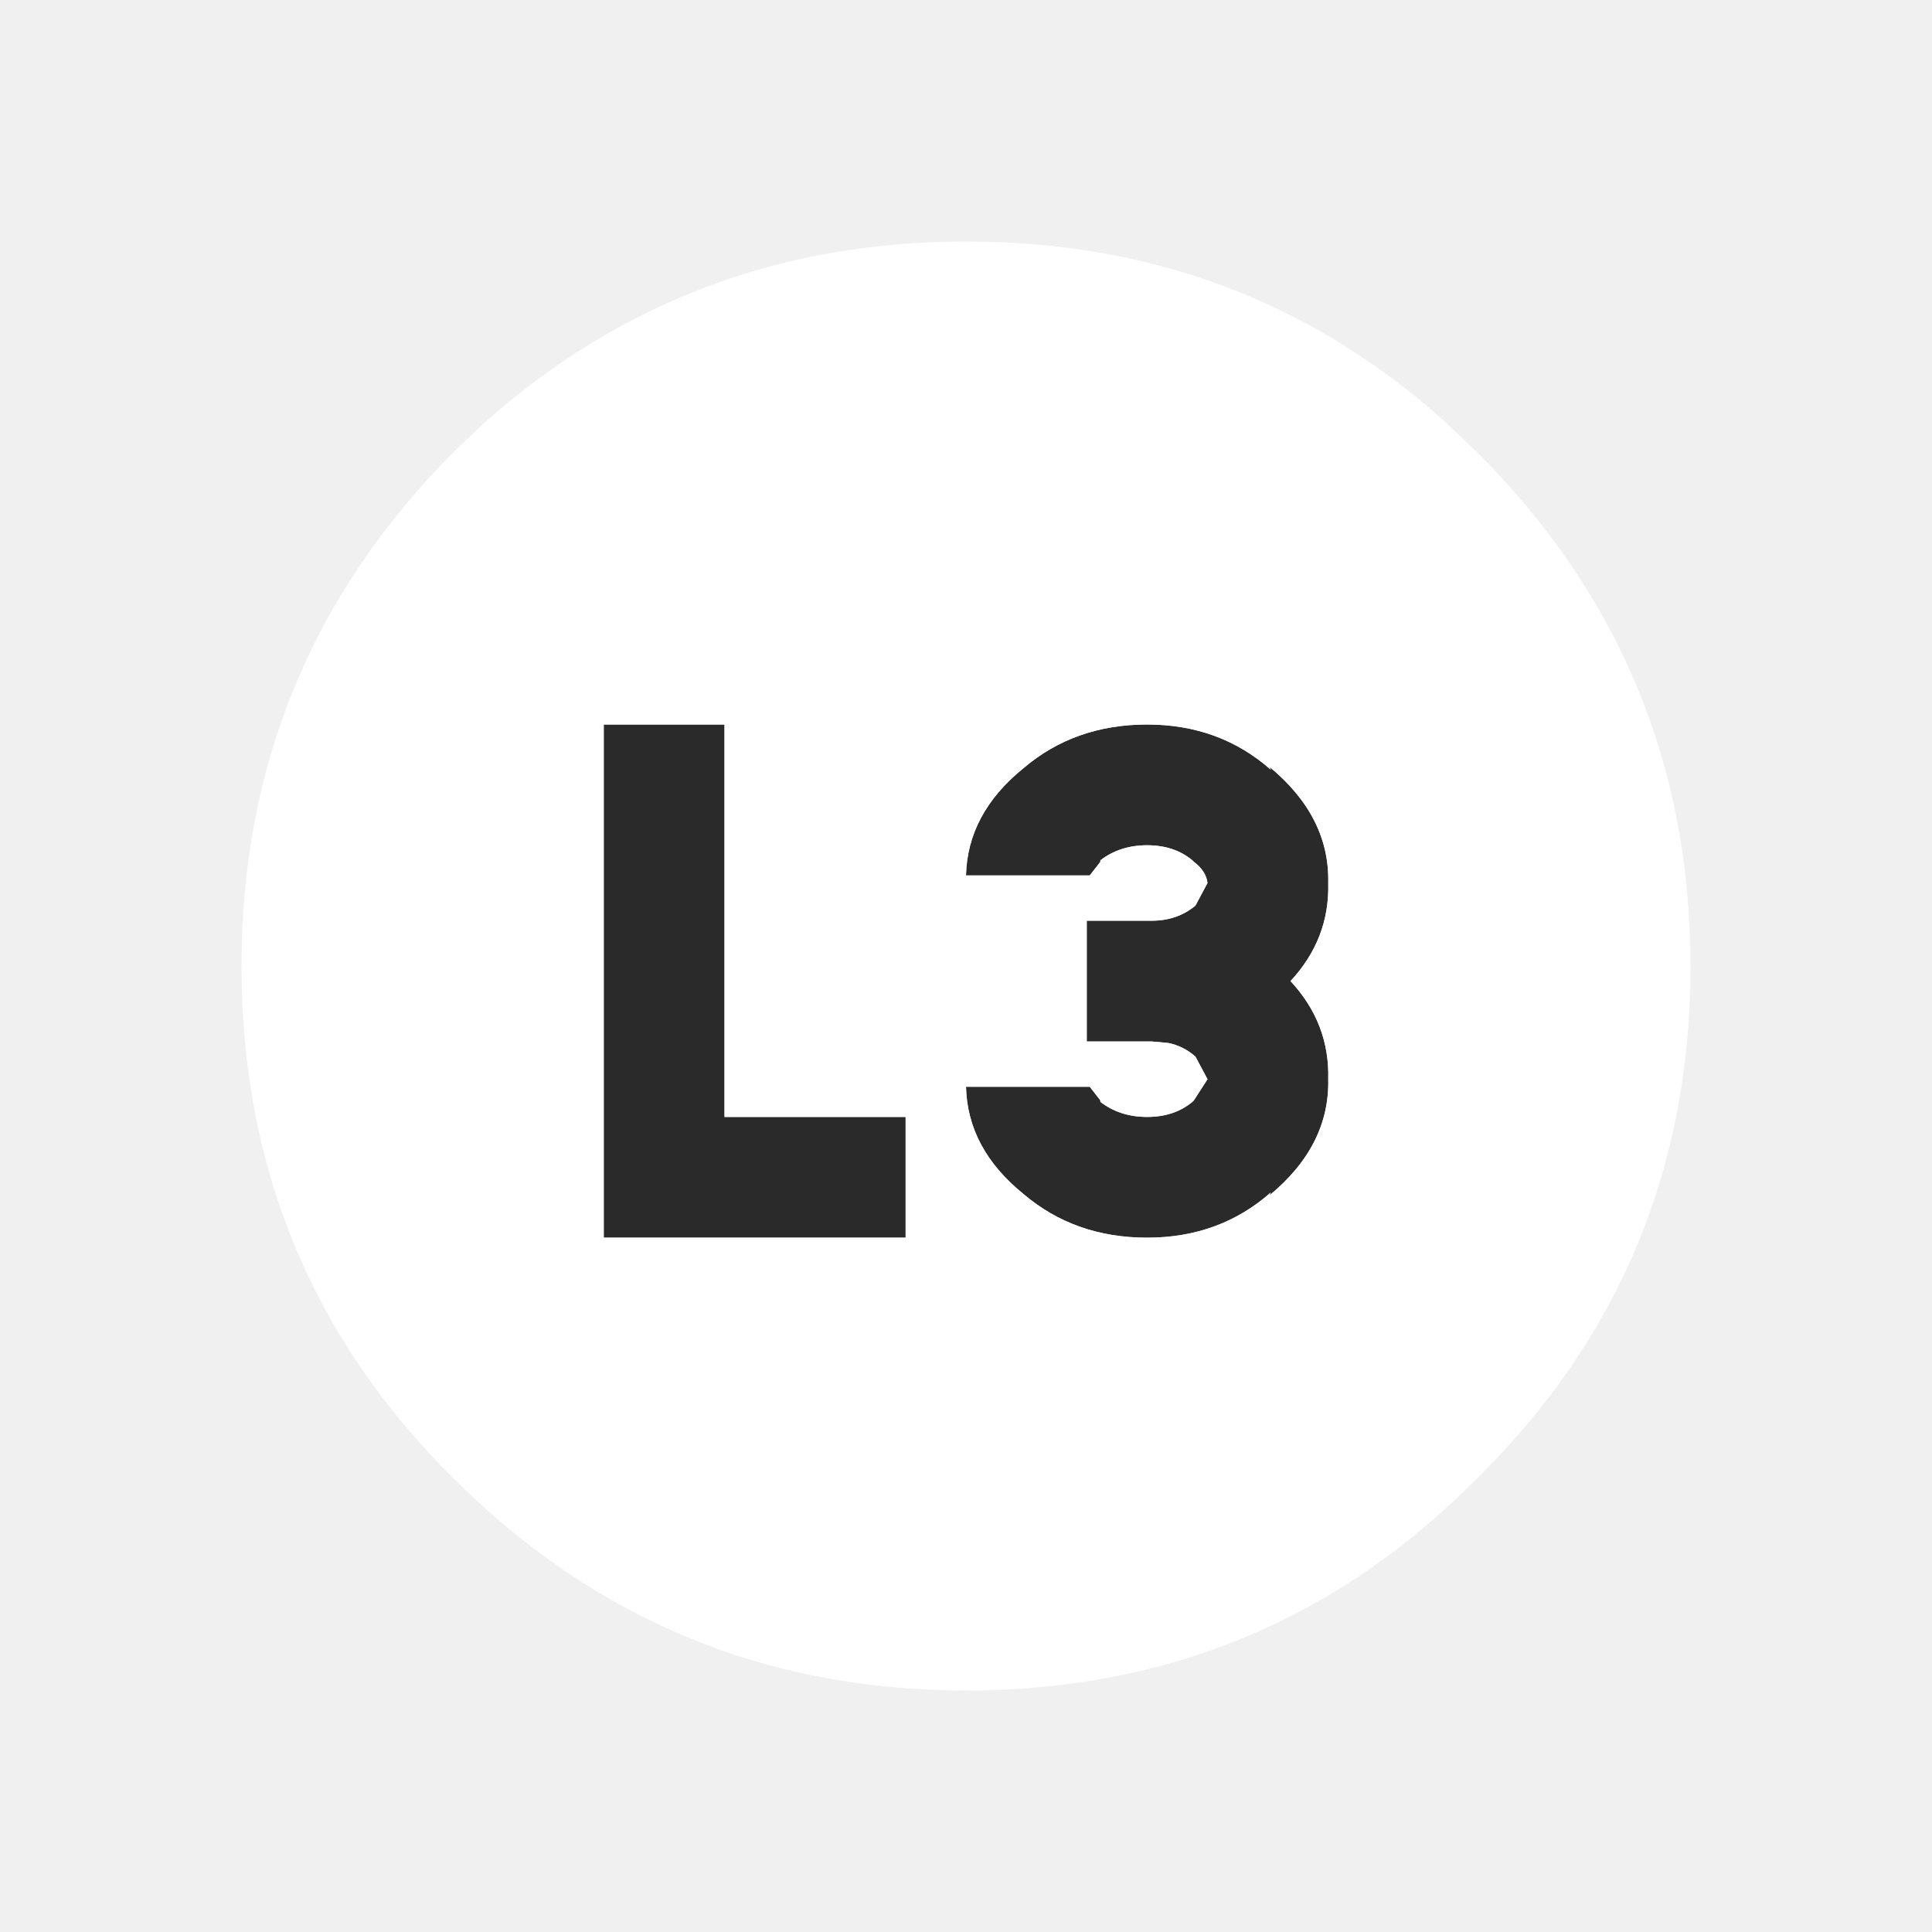
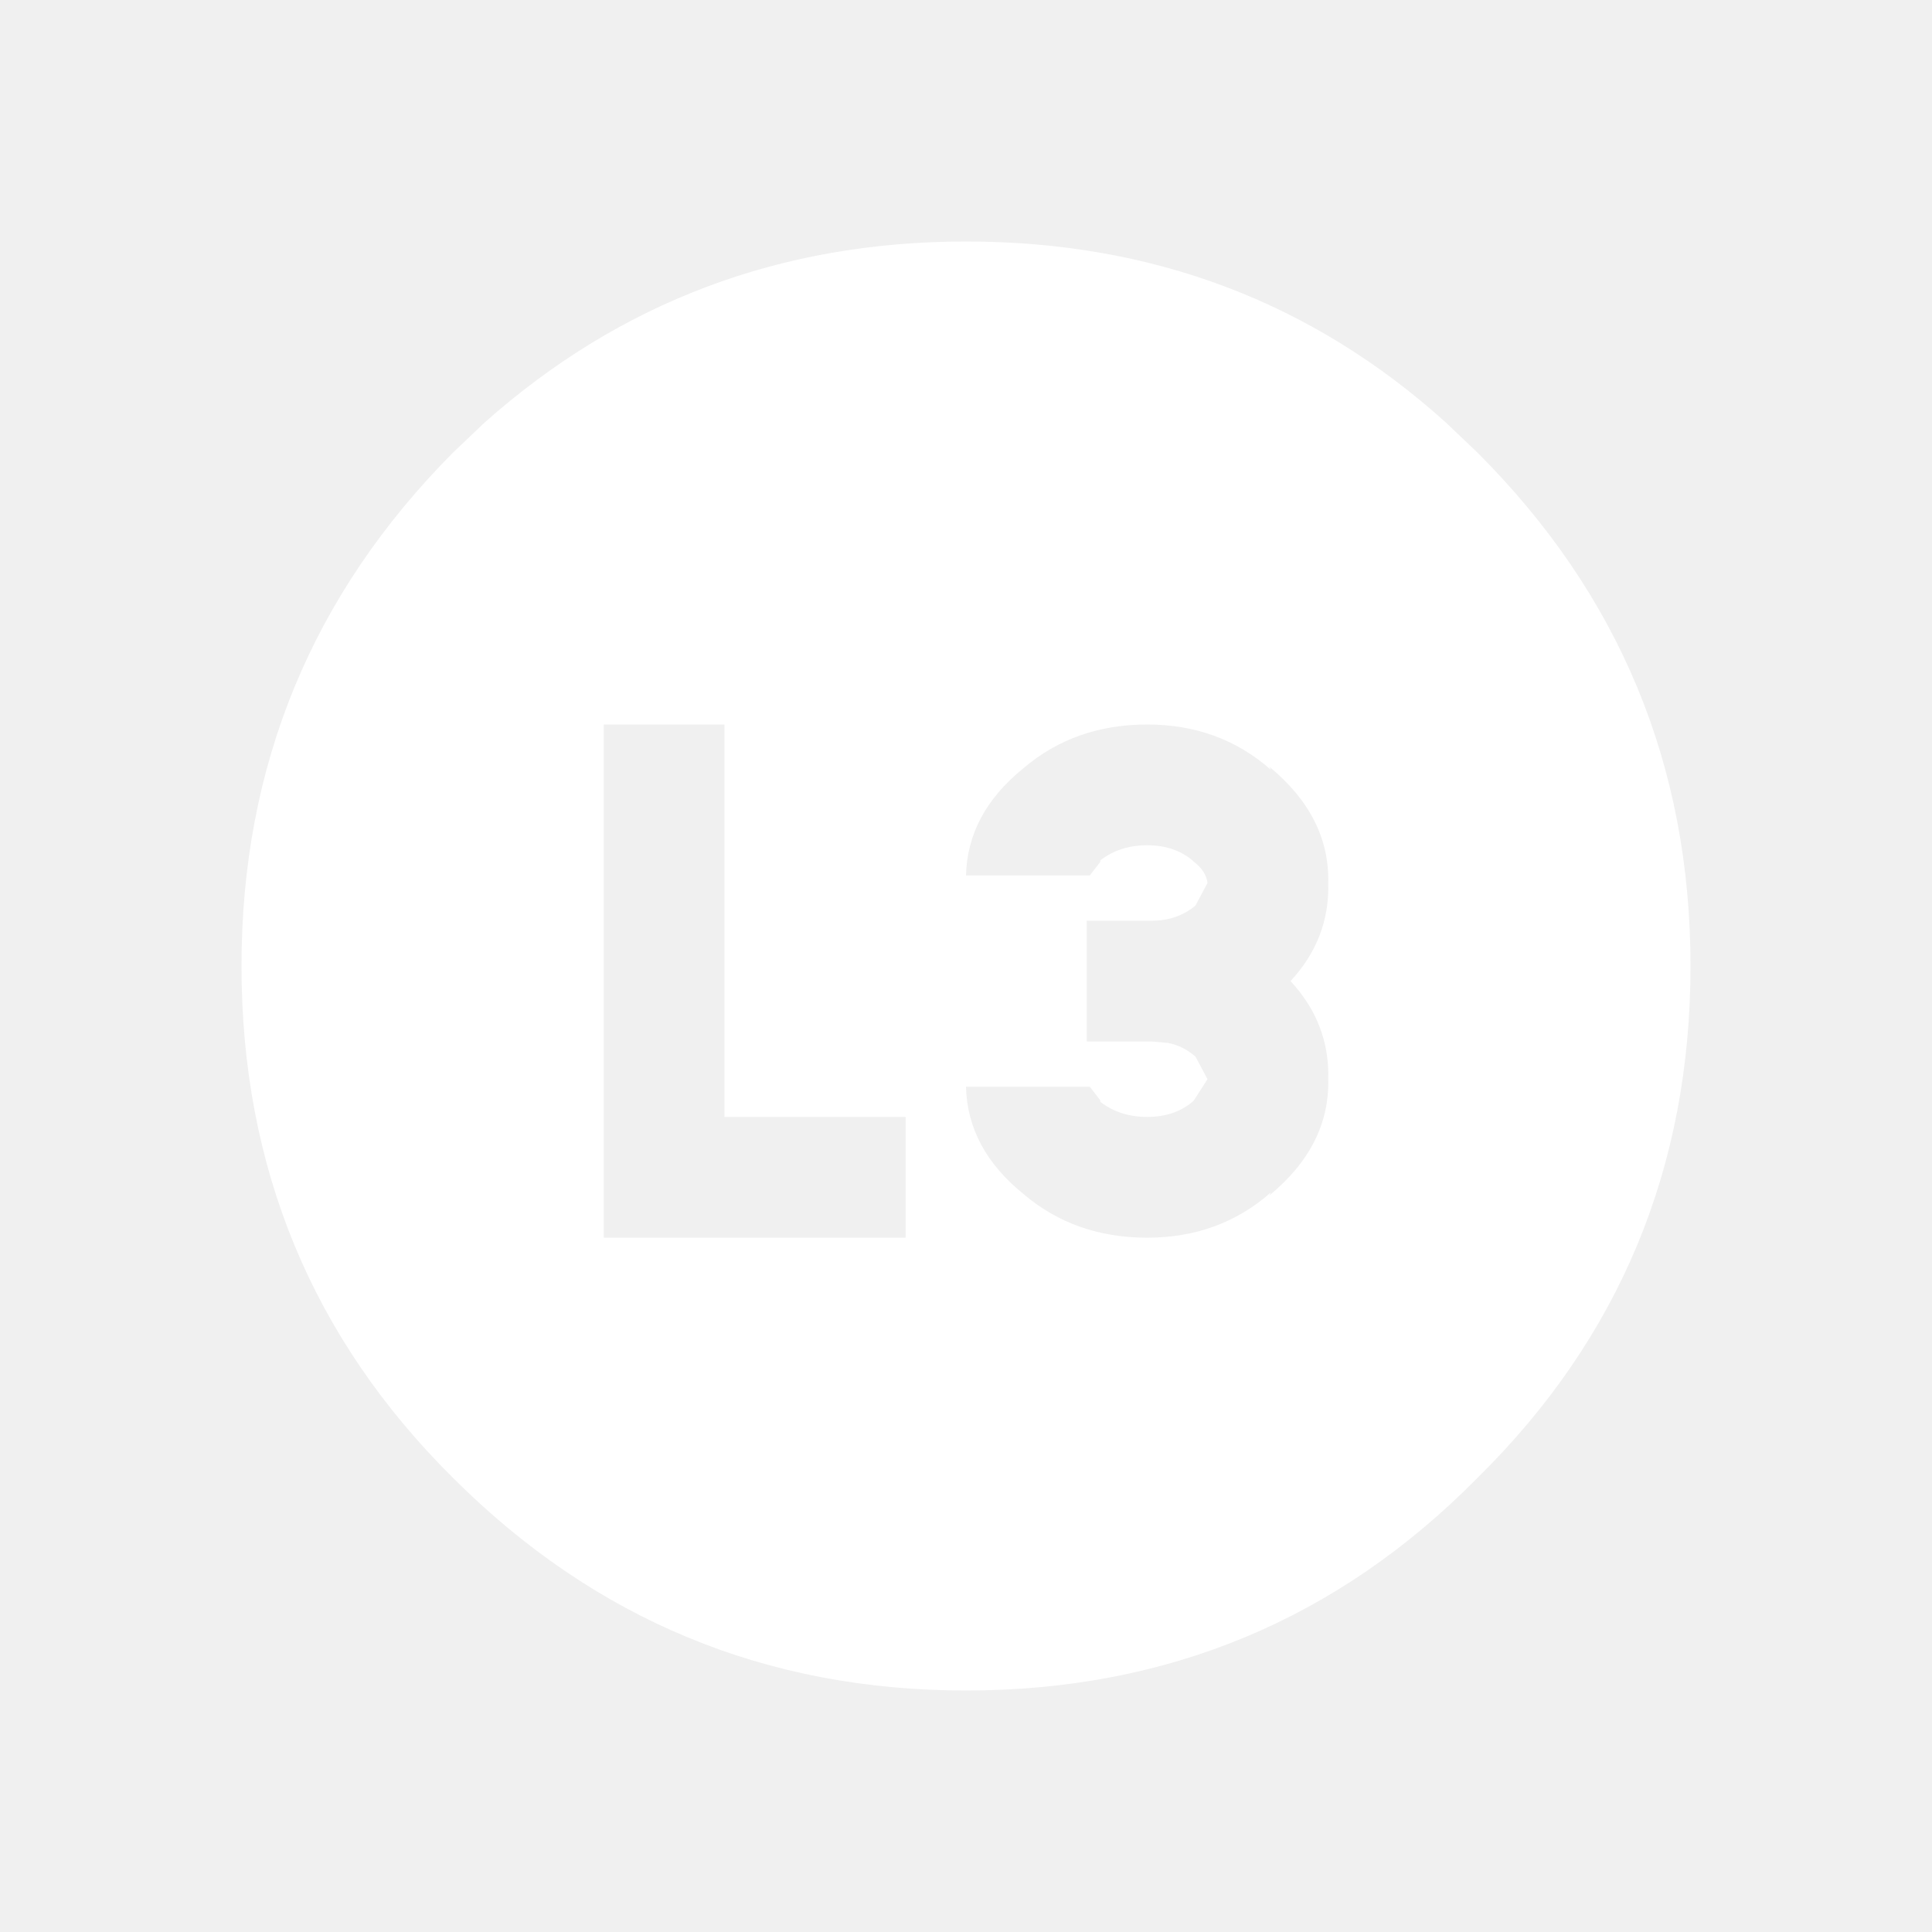
<svg xmlns="http://www.w3.org/2000/svg" width="64" height="64">
  <defs />
  <g>
-     <path stroke="none" fill="#2A2A2A" d="M44 35.75 Q44.05 33.9 42.75 32.5 44.05 31.1 44 29.25 44.05 27.05 42.05 25.4 L42.1 25.5 Q40.4 24 38 24 35.6 24 33.9 25.45 32.05 26.95 32 29 L36.1 29 36.45 28.55 36.45 28.5 Q37.1 28 38 28 38.9 28 39.5 28.5 L39.55 28.55 Q39.95 28.85 40 29.25 L39.6 30 Q39 30.5 38.15 30.5 L36 30.5 36 34.5 38.15 34.5 38.7 34.55 Q39.2 34.65 39.6 35 L40 35.75 39.55 36.45 39.5 36.5 Q38.9 37 38 37 37.1 37 36.45 36.5 L36.45 36.45 36.1 36 32 36 Q32.05 38.05 33.9 39.55 35.6 41 38 41 40.4 41 42.1 39.5 L42.05 39.6 Q44.05 37.95 44 35.75 M20 24 L20 41 30 41 30 37 24 37 24 24 20 24" />
    <path stroke="none" fill="#FFFFFF" d="M56 32 Q56 42 48.95 48.95 42 56 32 56 22.05 56 15 48.95 8 42 8 32 8 22.05 15 15 L16.05 14 Q22.8 8 32 8 41.25 8 47.9 14 L48.95 15 Q56 22.05 56 32 M44 35.75 Q44.05 33.9 42.75 32.5 44.05 31.1 44 29.25 44.05 27.05 42.05 25.4 L42.1 25.5 Q40.4 24 38 24 35.6 24 33.9 25.45 32.05 26.95 32 29 L36.1 29 36.45 28.55 36.45 28.5 Q37.1 28 38 28 38.9 28 39.5 28.5 L39.55 28.55 Q39.95 28.85 40 29.25 L39.6 30 Q39 30.5 38.15 30.5 L36 30.5 36 34.5 38.15 34.5 38.7 34.55 Q39.2 34.65 39.6 35 L40 35.75 39.55 36.45 39.5 36.5 Q38.9 37 38 37 37.1 37 36.45 36.5 L36.45 36.45 36.1 36 32 36 Q32.05 38.05 33.9 39.55 35.6 41 38 41 40.4 41 42.1 39.5 L42.05 39.6 Q44.05 37.95 44 35.75 M20 24 L20 41 30 41 30 37 24 37 24 24 20 24" />
  </g>
</svg>
